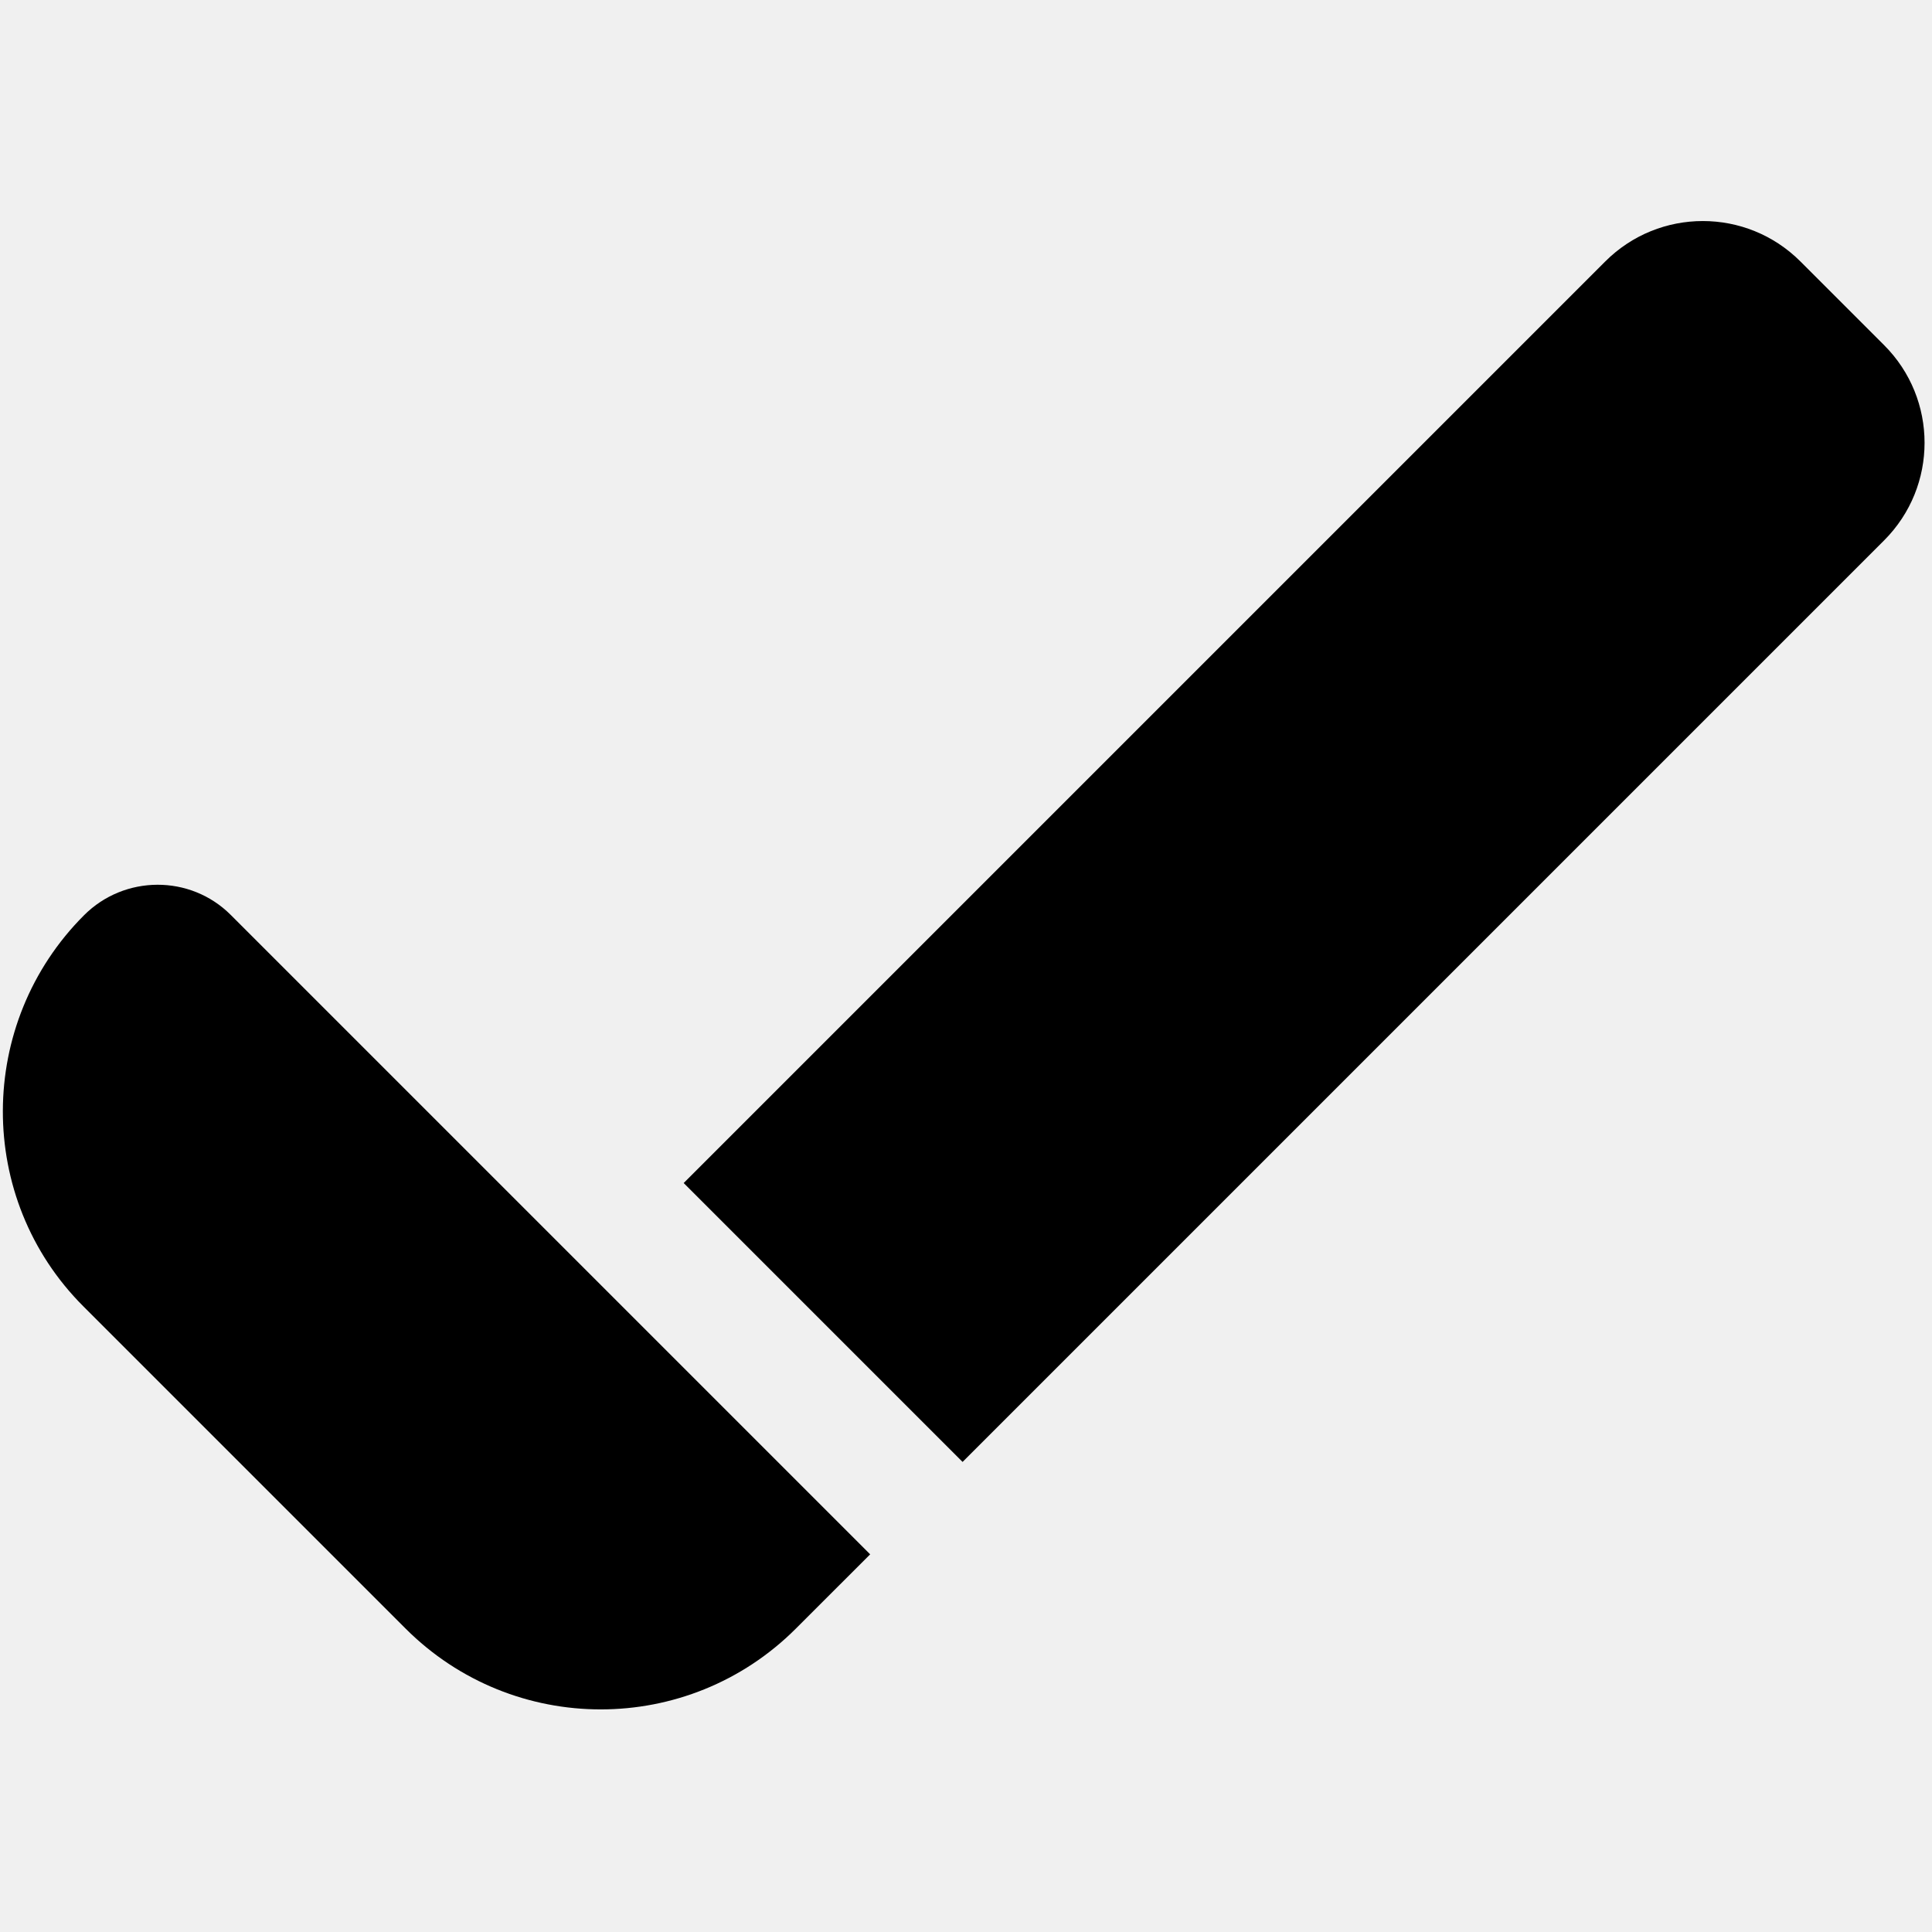
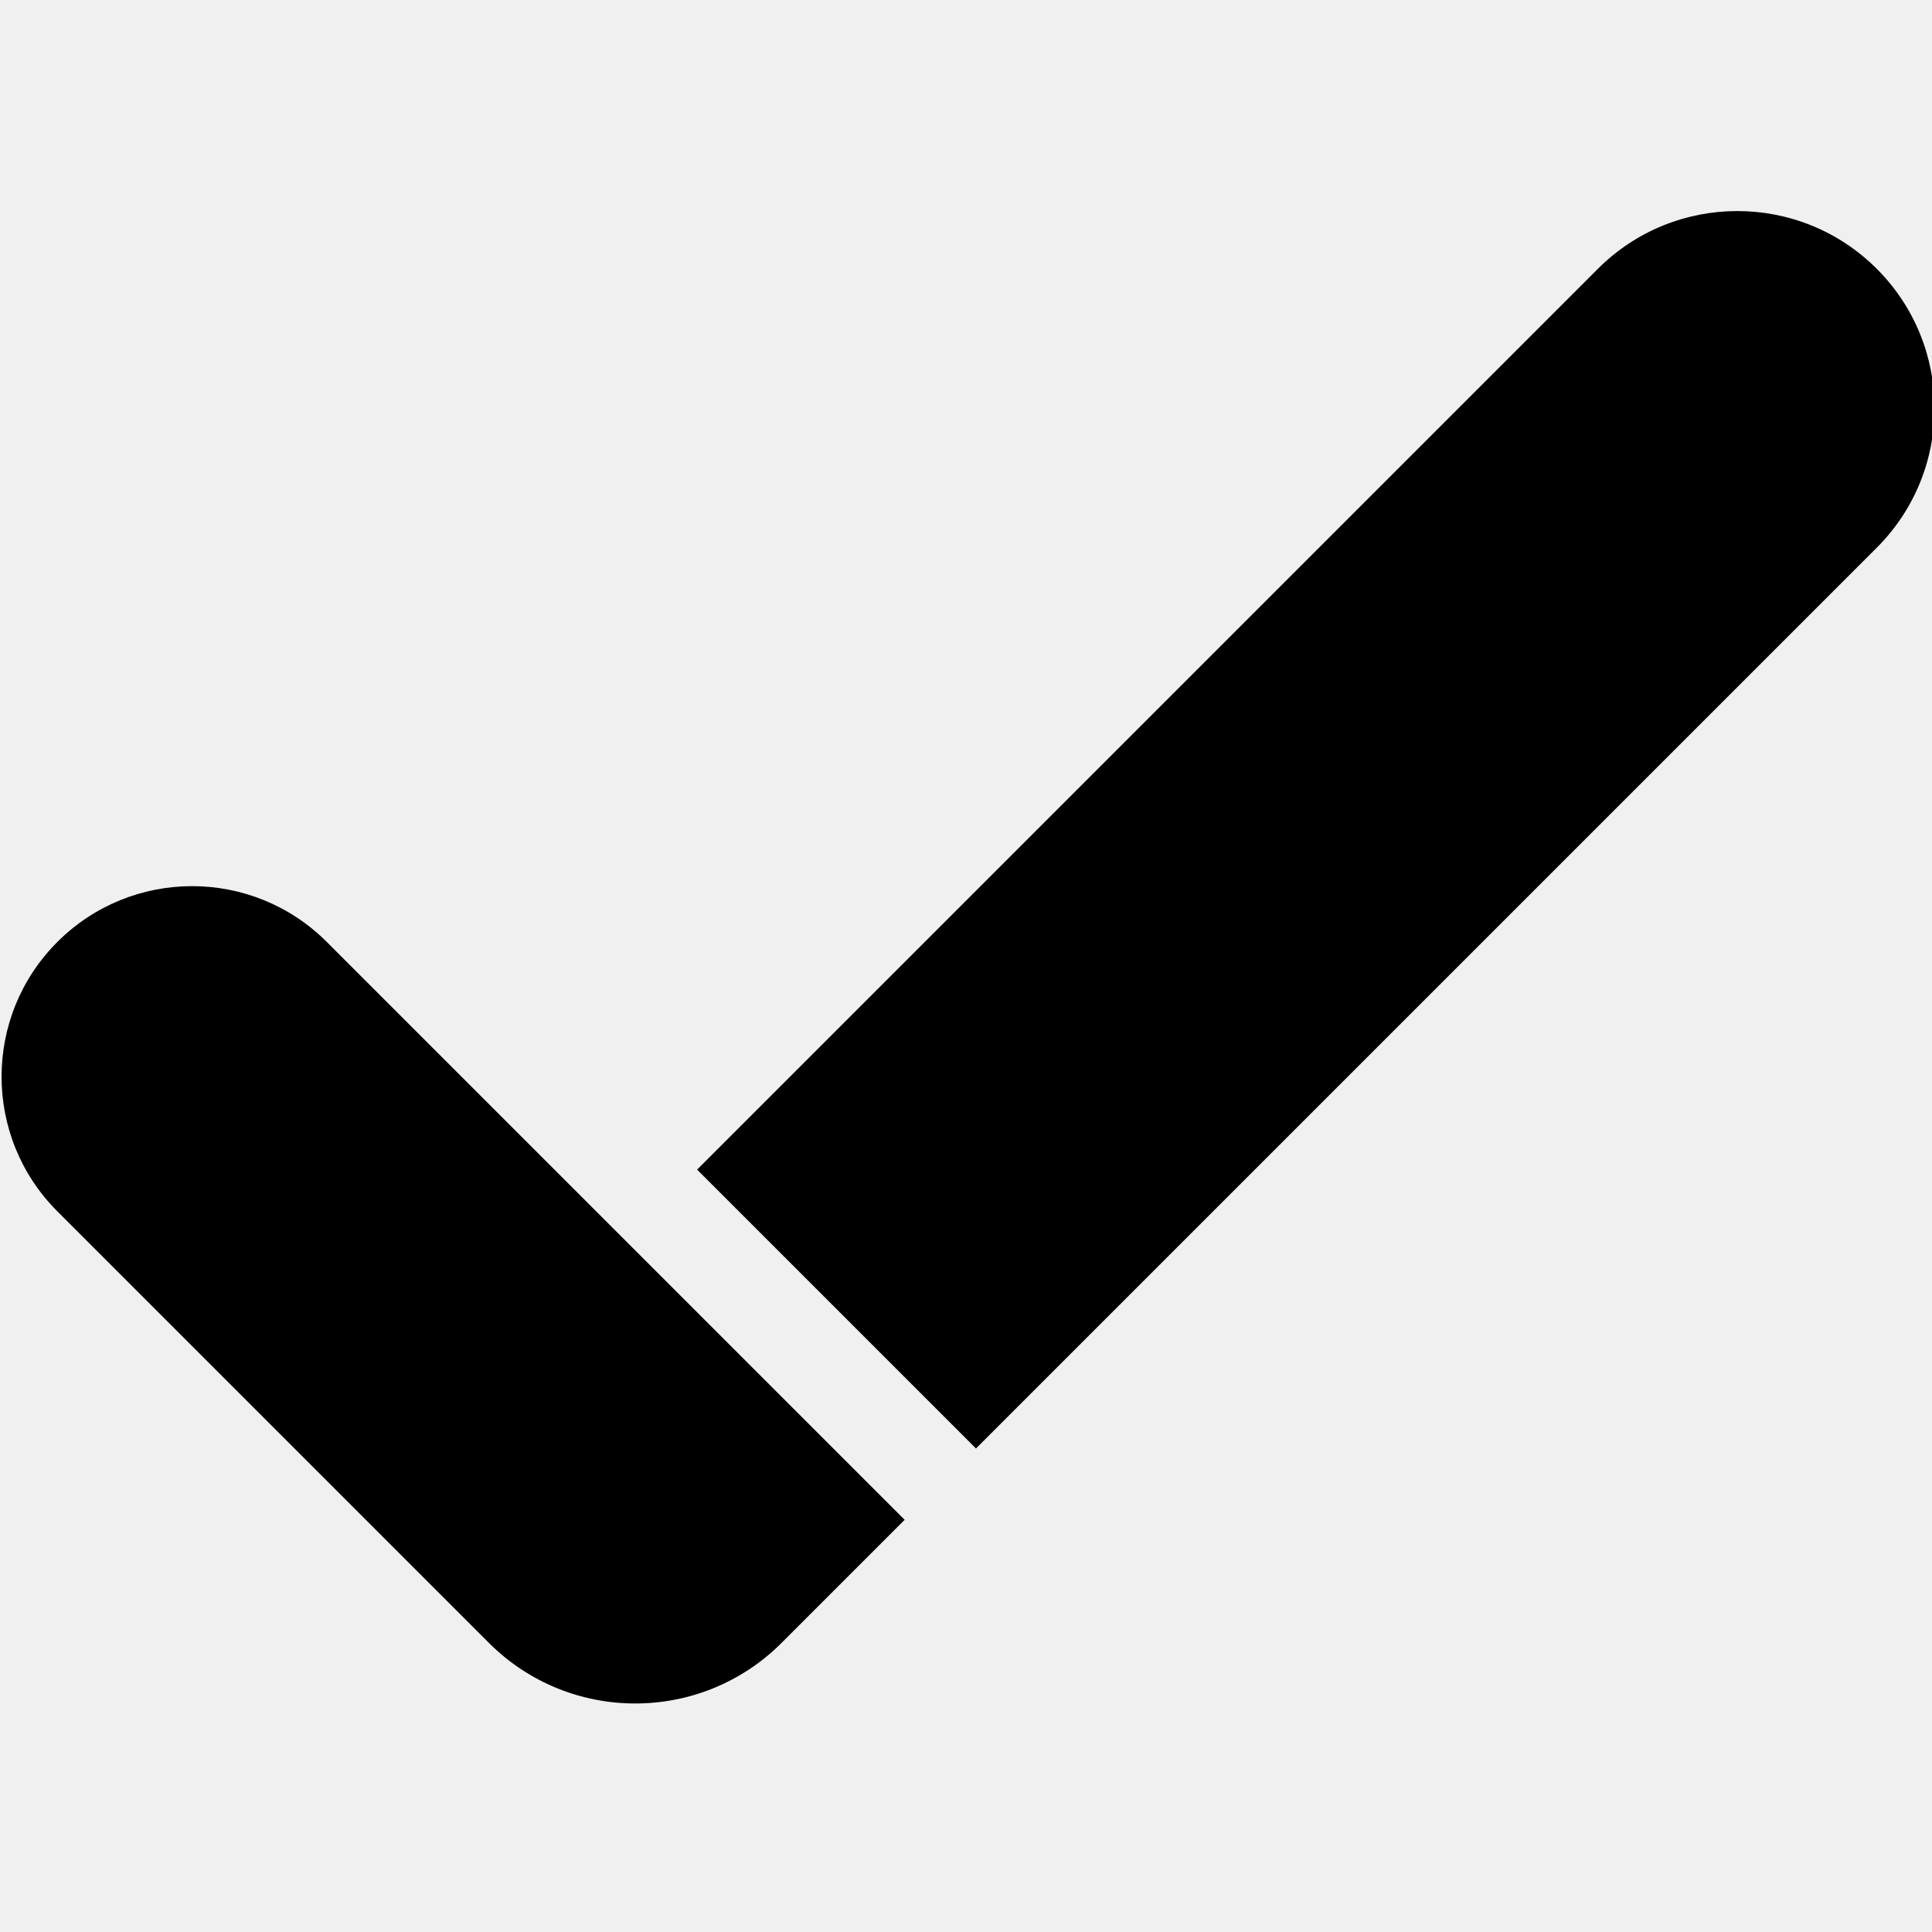
- <svg xmlns="http://www.w3.org/2000/svg" width="48" height="48" viewBox="0 0 48 48" fill="none">
-   <path d="M16.986 29.392L39.882 6.496C41.221 5.157 43.392 5.157 44.731 6.496L46.811 8.576C48.15 9.915 48.15 12.086 46.811 13.425L23.915 36.321L16.986 29.392Z" fill="#000000" />
-   <path d="M2.07 32.455C-0.608 29.777 -0.589 25.416 2.089 22.738C3.093 21.734 4.729 21.727 5.733 22.731L21.619 38.617L19.774 40.461C17.096 43.139 12.754 43.139 10.076 40.461L2.07 32.455Z" fill="#000000" />
+ <svg xmlns="http://www.w3.org/2000/svg" width="224" height="224" viewBox="0 0 224 224" fill="none">
+   <g clip-path="url(#clip0_512_140)">
+     <path d="M80.824 135.606L185.262 31.167C194.191 22.238 208.668 22.238 217.597 31.167C226.526 40.096 226.526 54.573 217.597 63.502L113.158 167.94L80.824 135.606Z" fill="black" />
+     <path d="M6.651 140.447C-1.975 131.821 -1.975 117.836 6.651 109.211C15.277 100.585 29.262 100.585 37.887 109.211L104.888 176.211L90.622 190.477C81.249 199.849 66.053 199.849 56.681 190.477L6.651 140.447Z" fill="black" />
+   </g>
+   <defs>
+     <clipPath id="clip0_512_140">
+       <rect width="224" height="224" fill="white" />
+     </clipPath>
+   </defs>
</svg>
